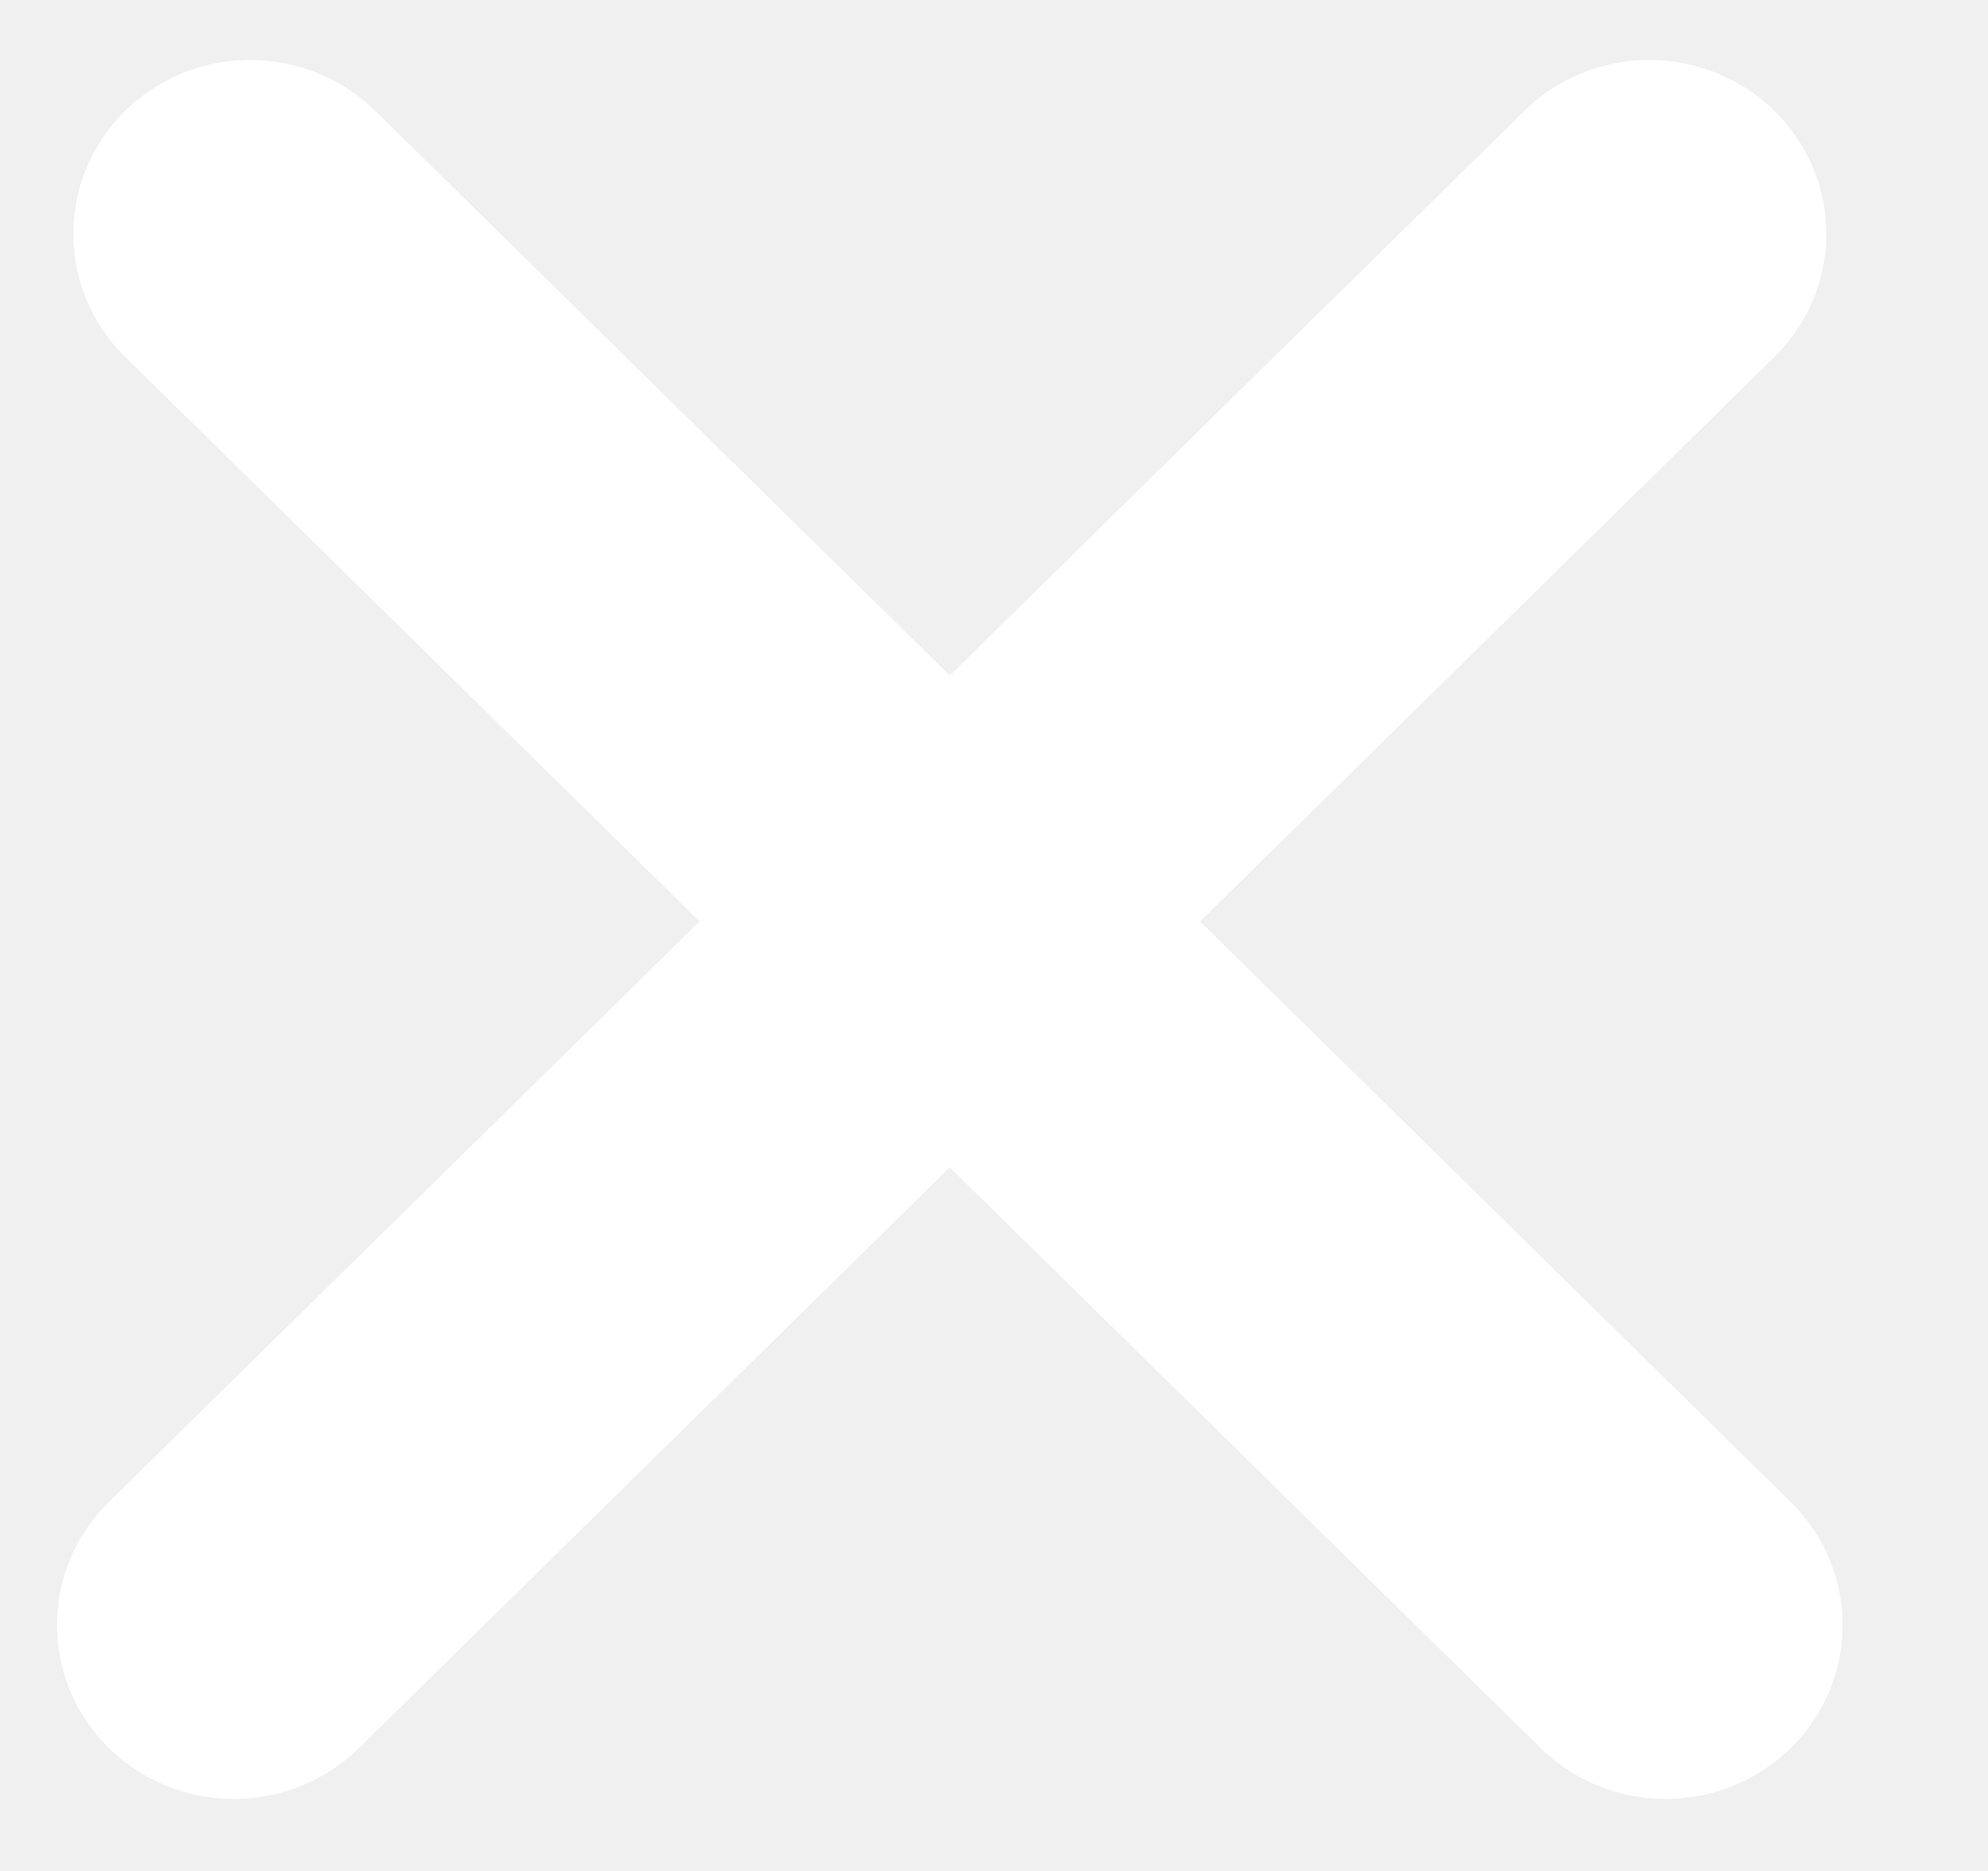
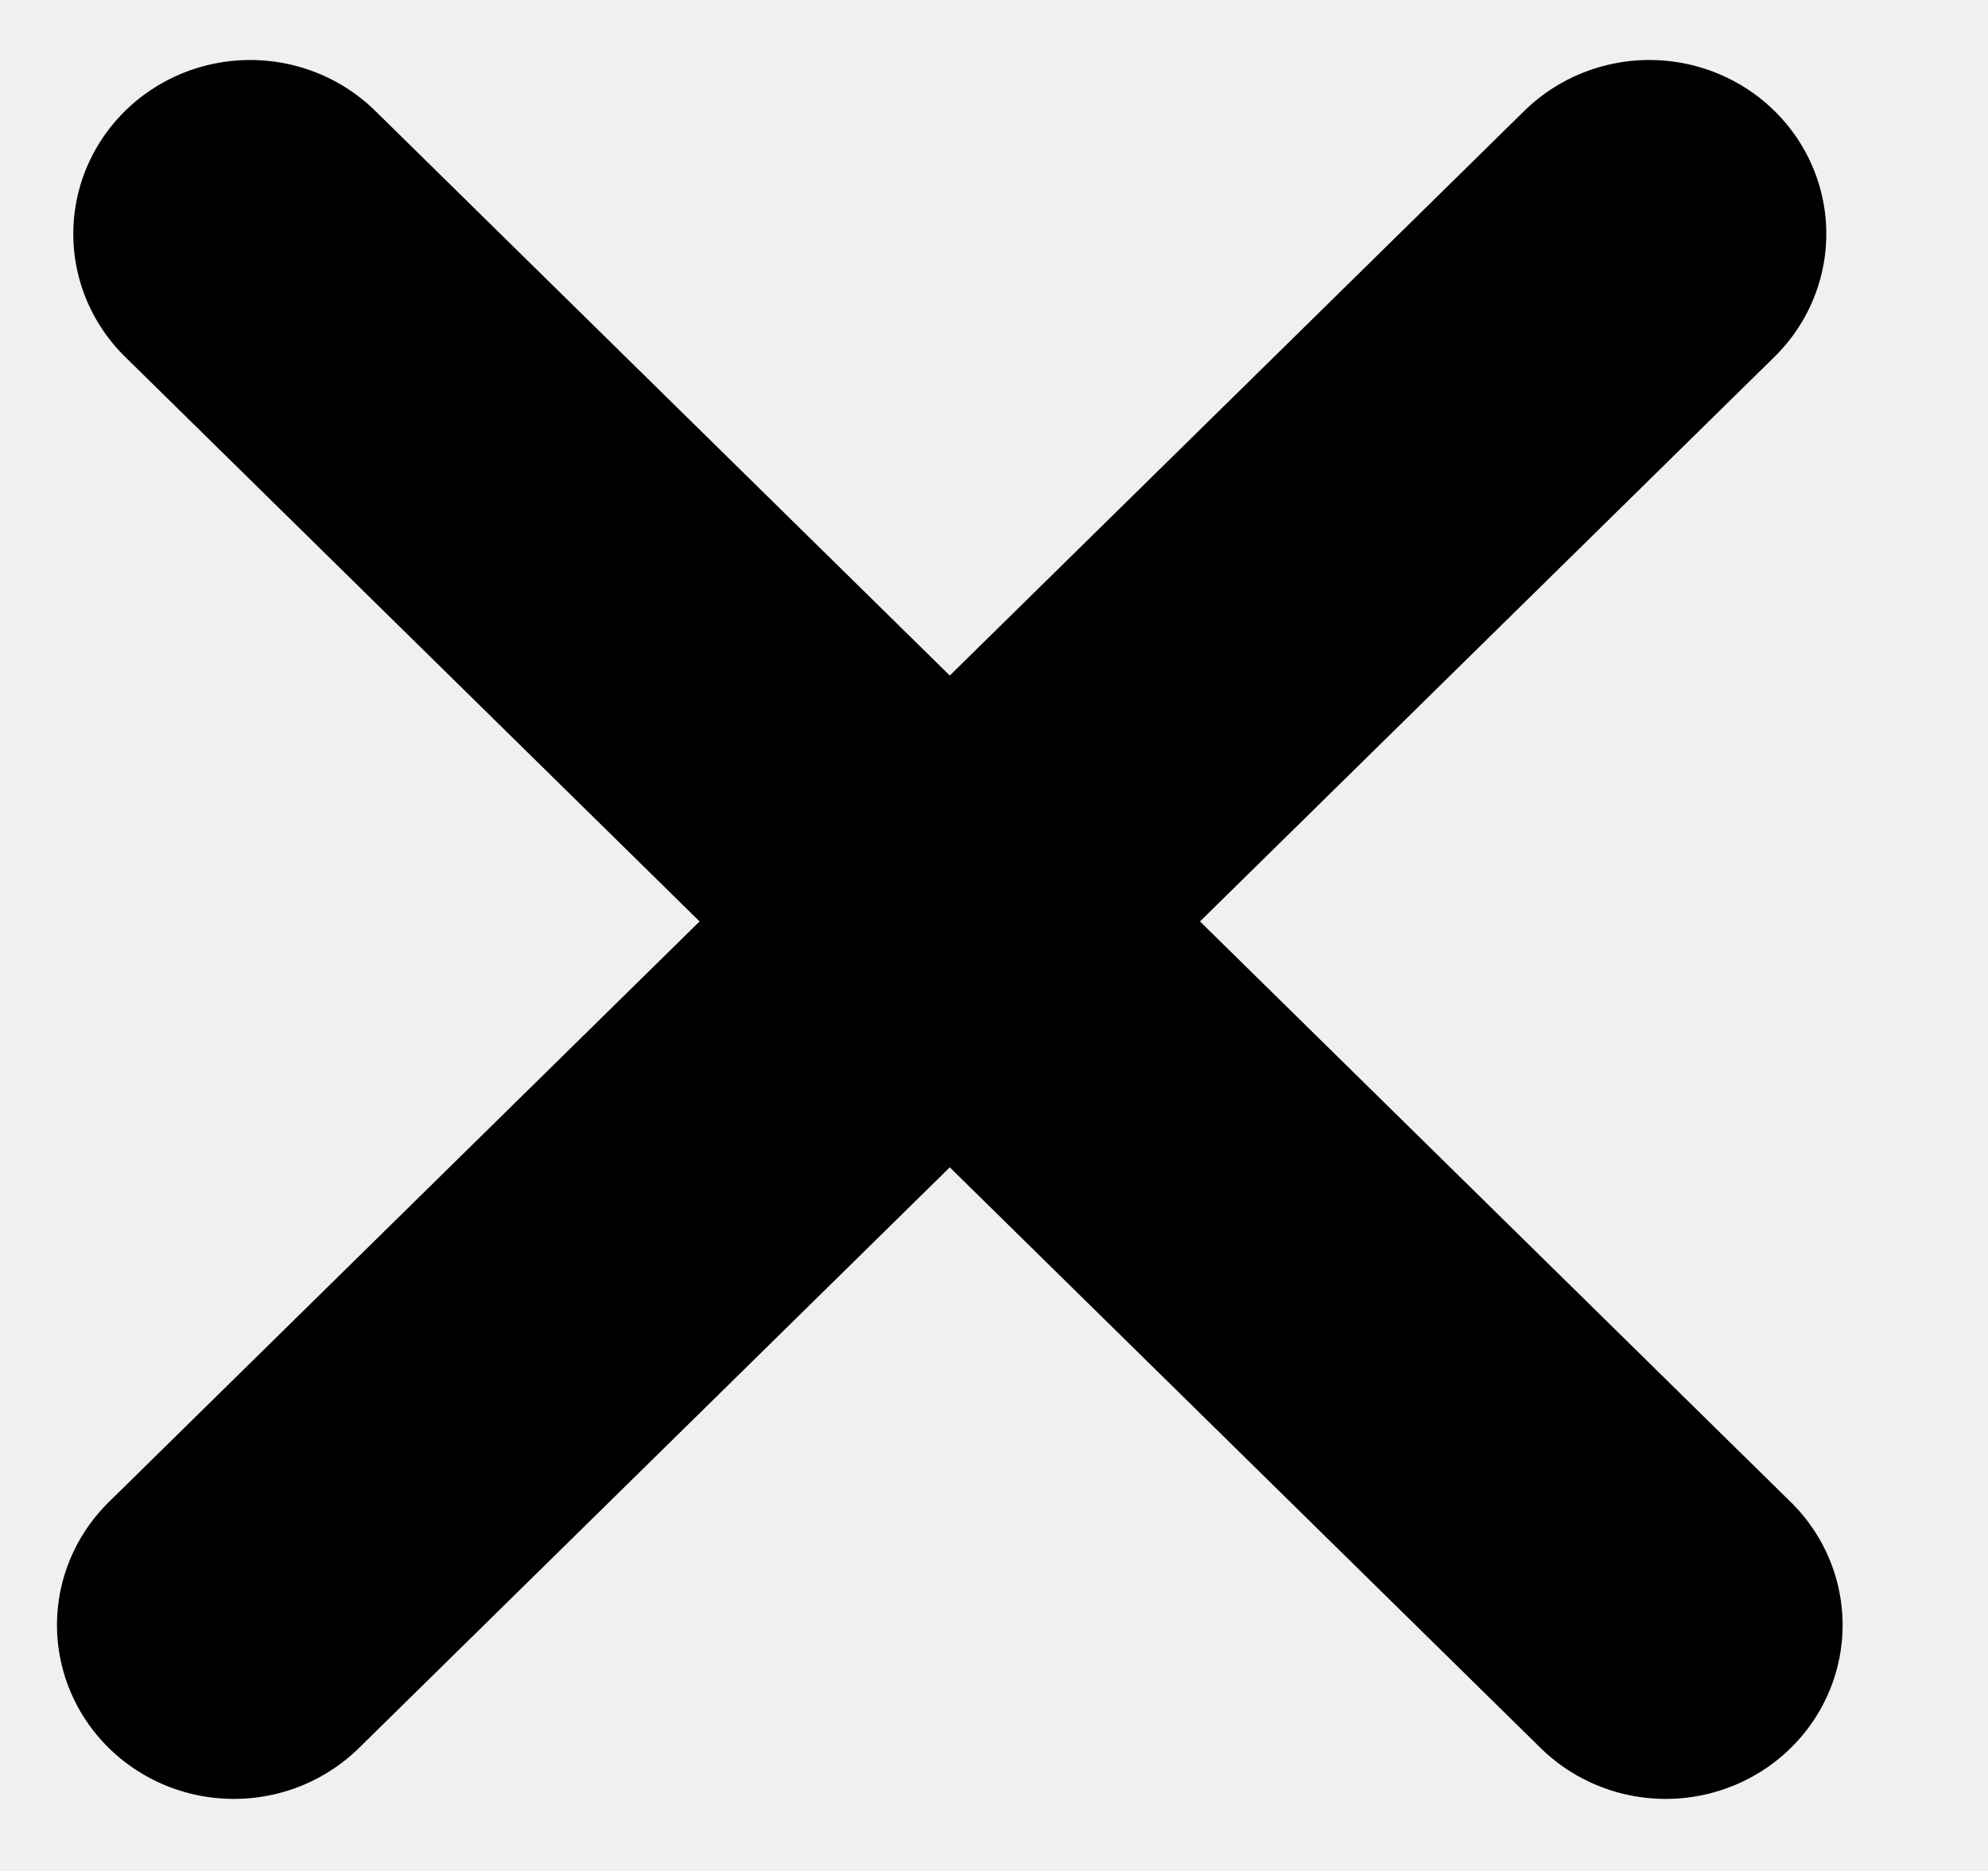
<svg xmlns="http://www.w3.org/2000/svg" width="17" height="16" viewBox="0 0 17 16" fill="none">
-   <line x1="1.5" y1="-1.5" x2="18.472" y2="-1.5" transform="matrix(0.713188 0.700973 -0.713188 0.700973 0 2)" stroke="#fff" stroke-width="3" stroke-linecap="round" stroke-linejoin="round" />
-   <line x1="1.5" y1="-1.5" x2="18.472" y2="-1.5" transform="matrix(-0.713188 0.700973 0.713188 0.700973 16.2439 2)" stroke="#fff" stroke-width="3" stroke-linecap="round" stroke-linejoin="round" />
+   <line x1="1.5" y1="-1.5" x2="18.472" y2="-1.5" transform="matrix(0.713188 0.700973 -0.713188 0.700973 0 2)" stroke="currentColor" stroke-width="3" stroke-linecap="round" stroke-linejoin="round" />
+   <line x1="1.5" y1="-1.5" x2="18.472" y2="-1.5" transform="matrix(-0.713188 0.700973 0.713188 0.700973 16.2439 2)" stroke="currentColor" stroke-width="3" stroke-linecap="round" stroke-linejoin="round" />
</svg>
